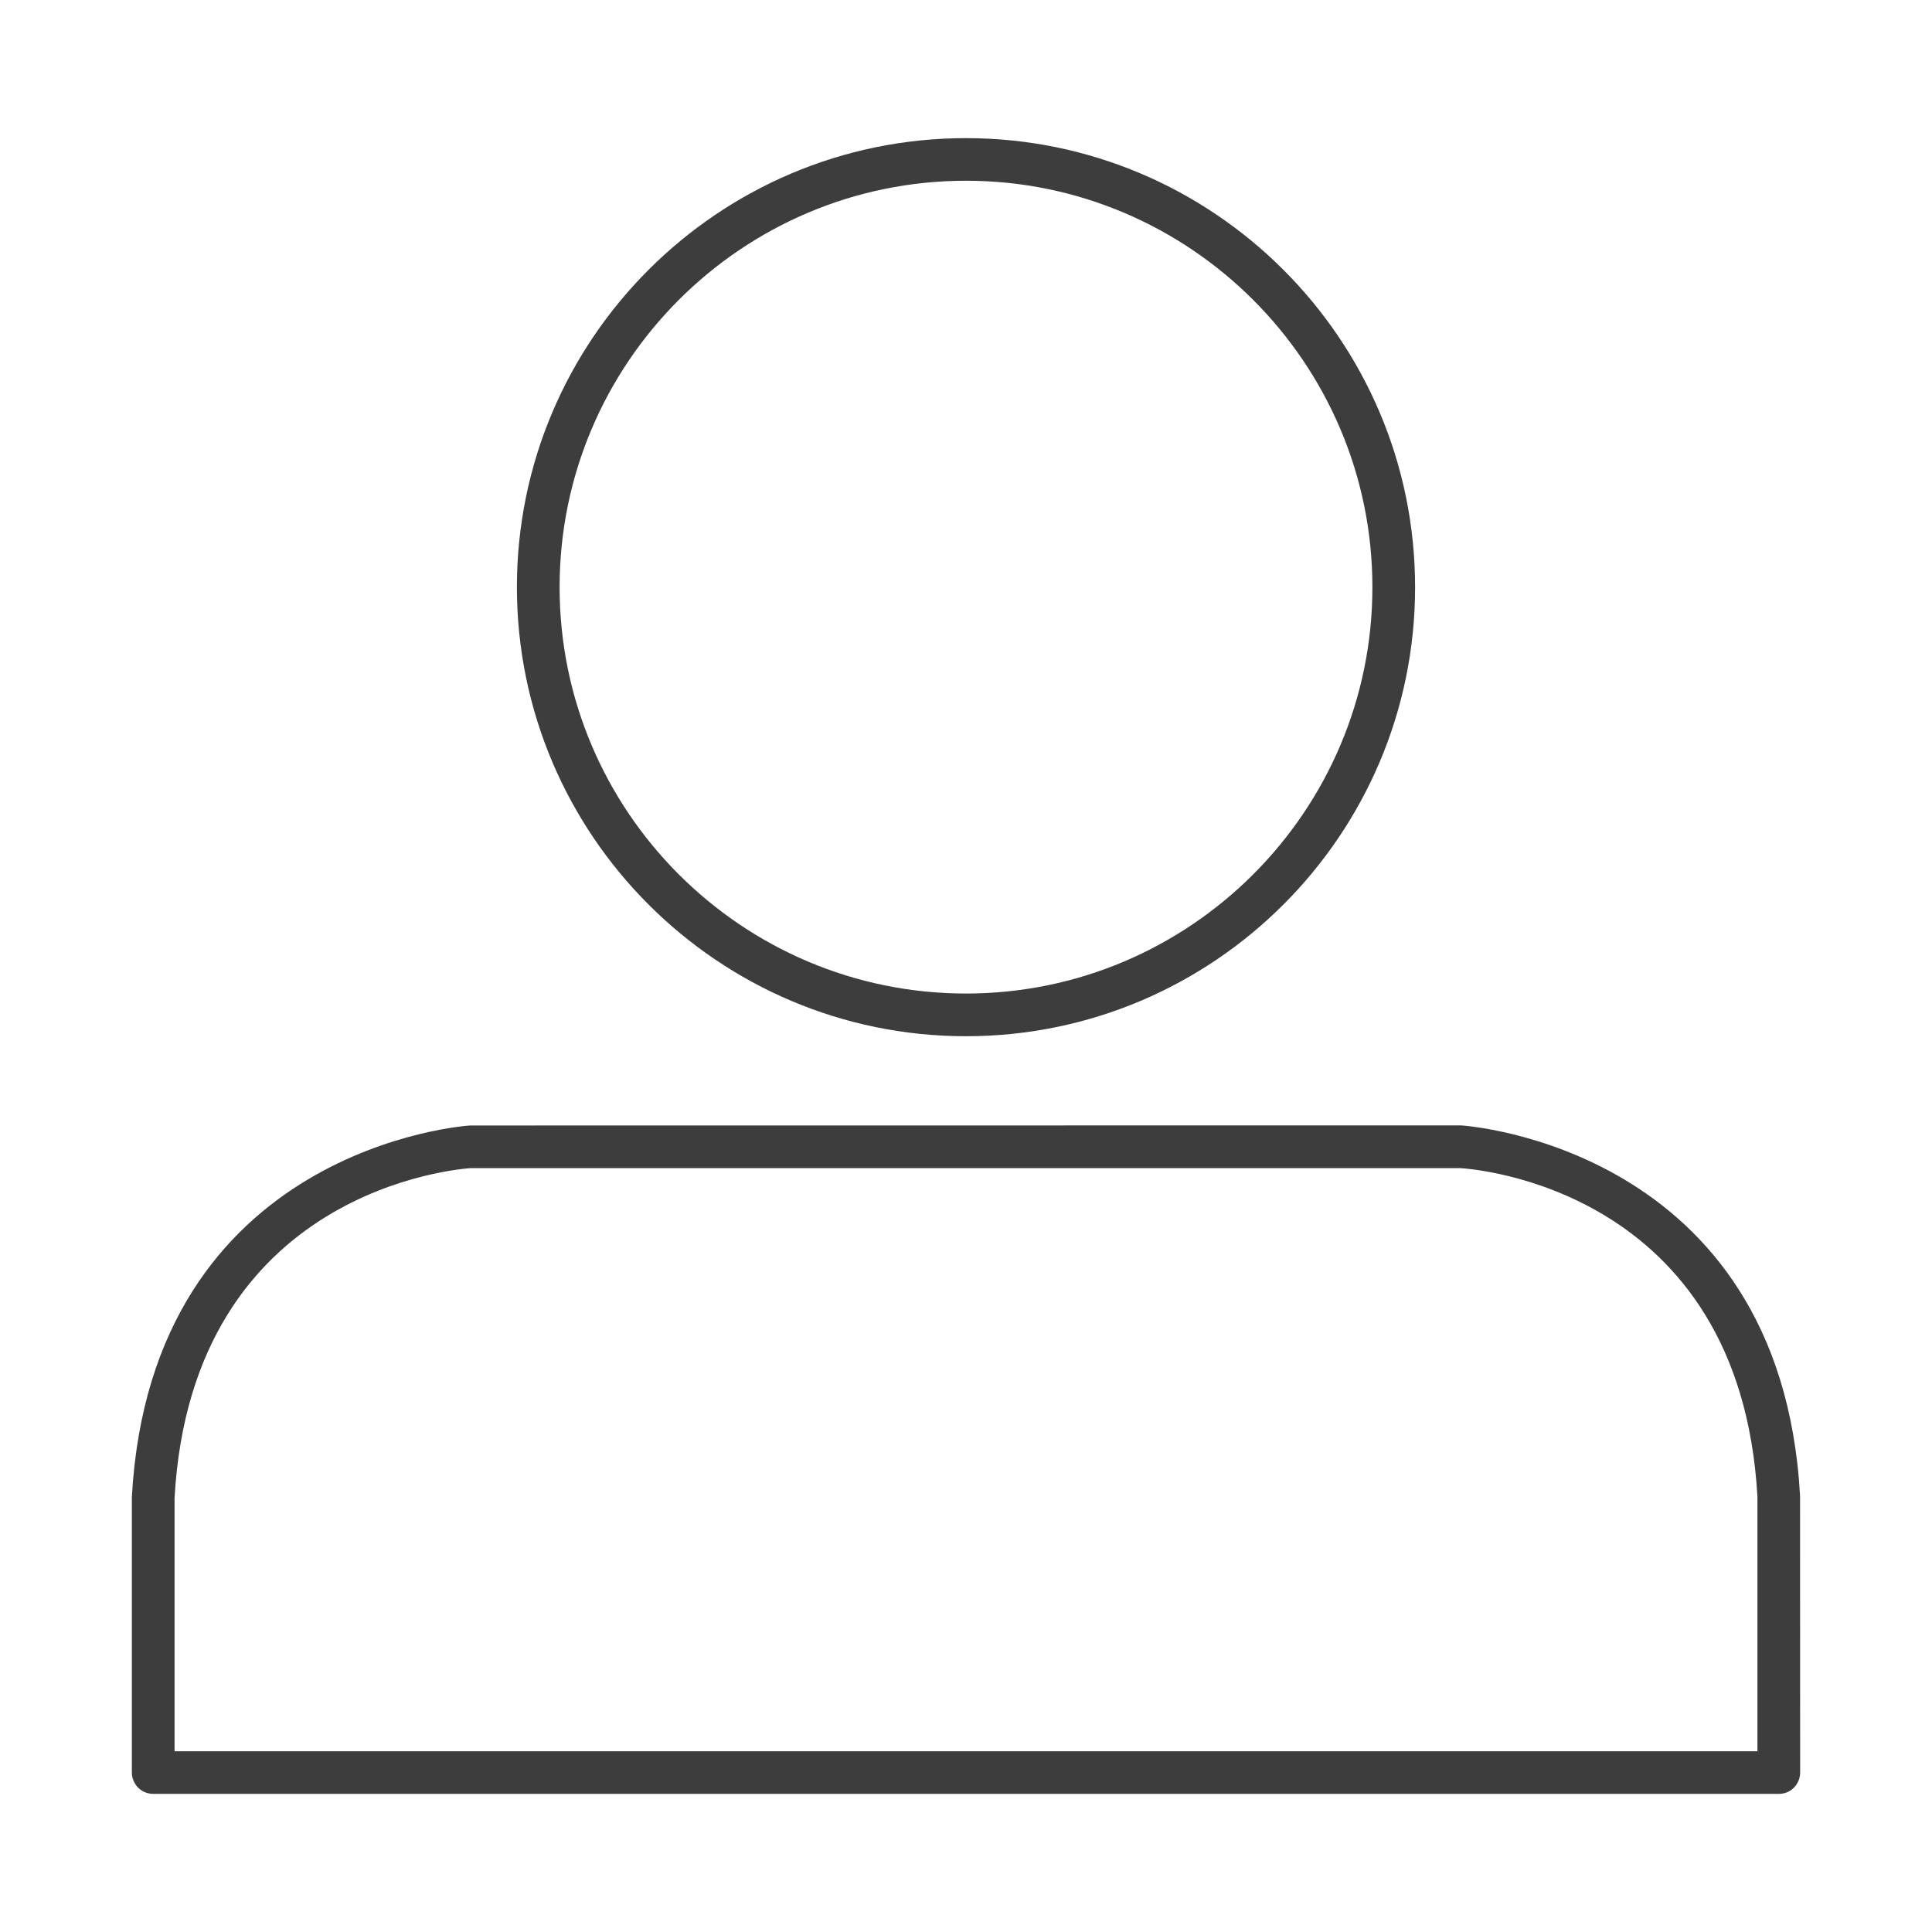
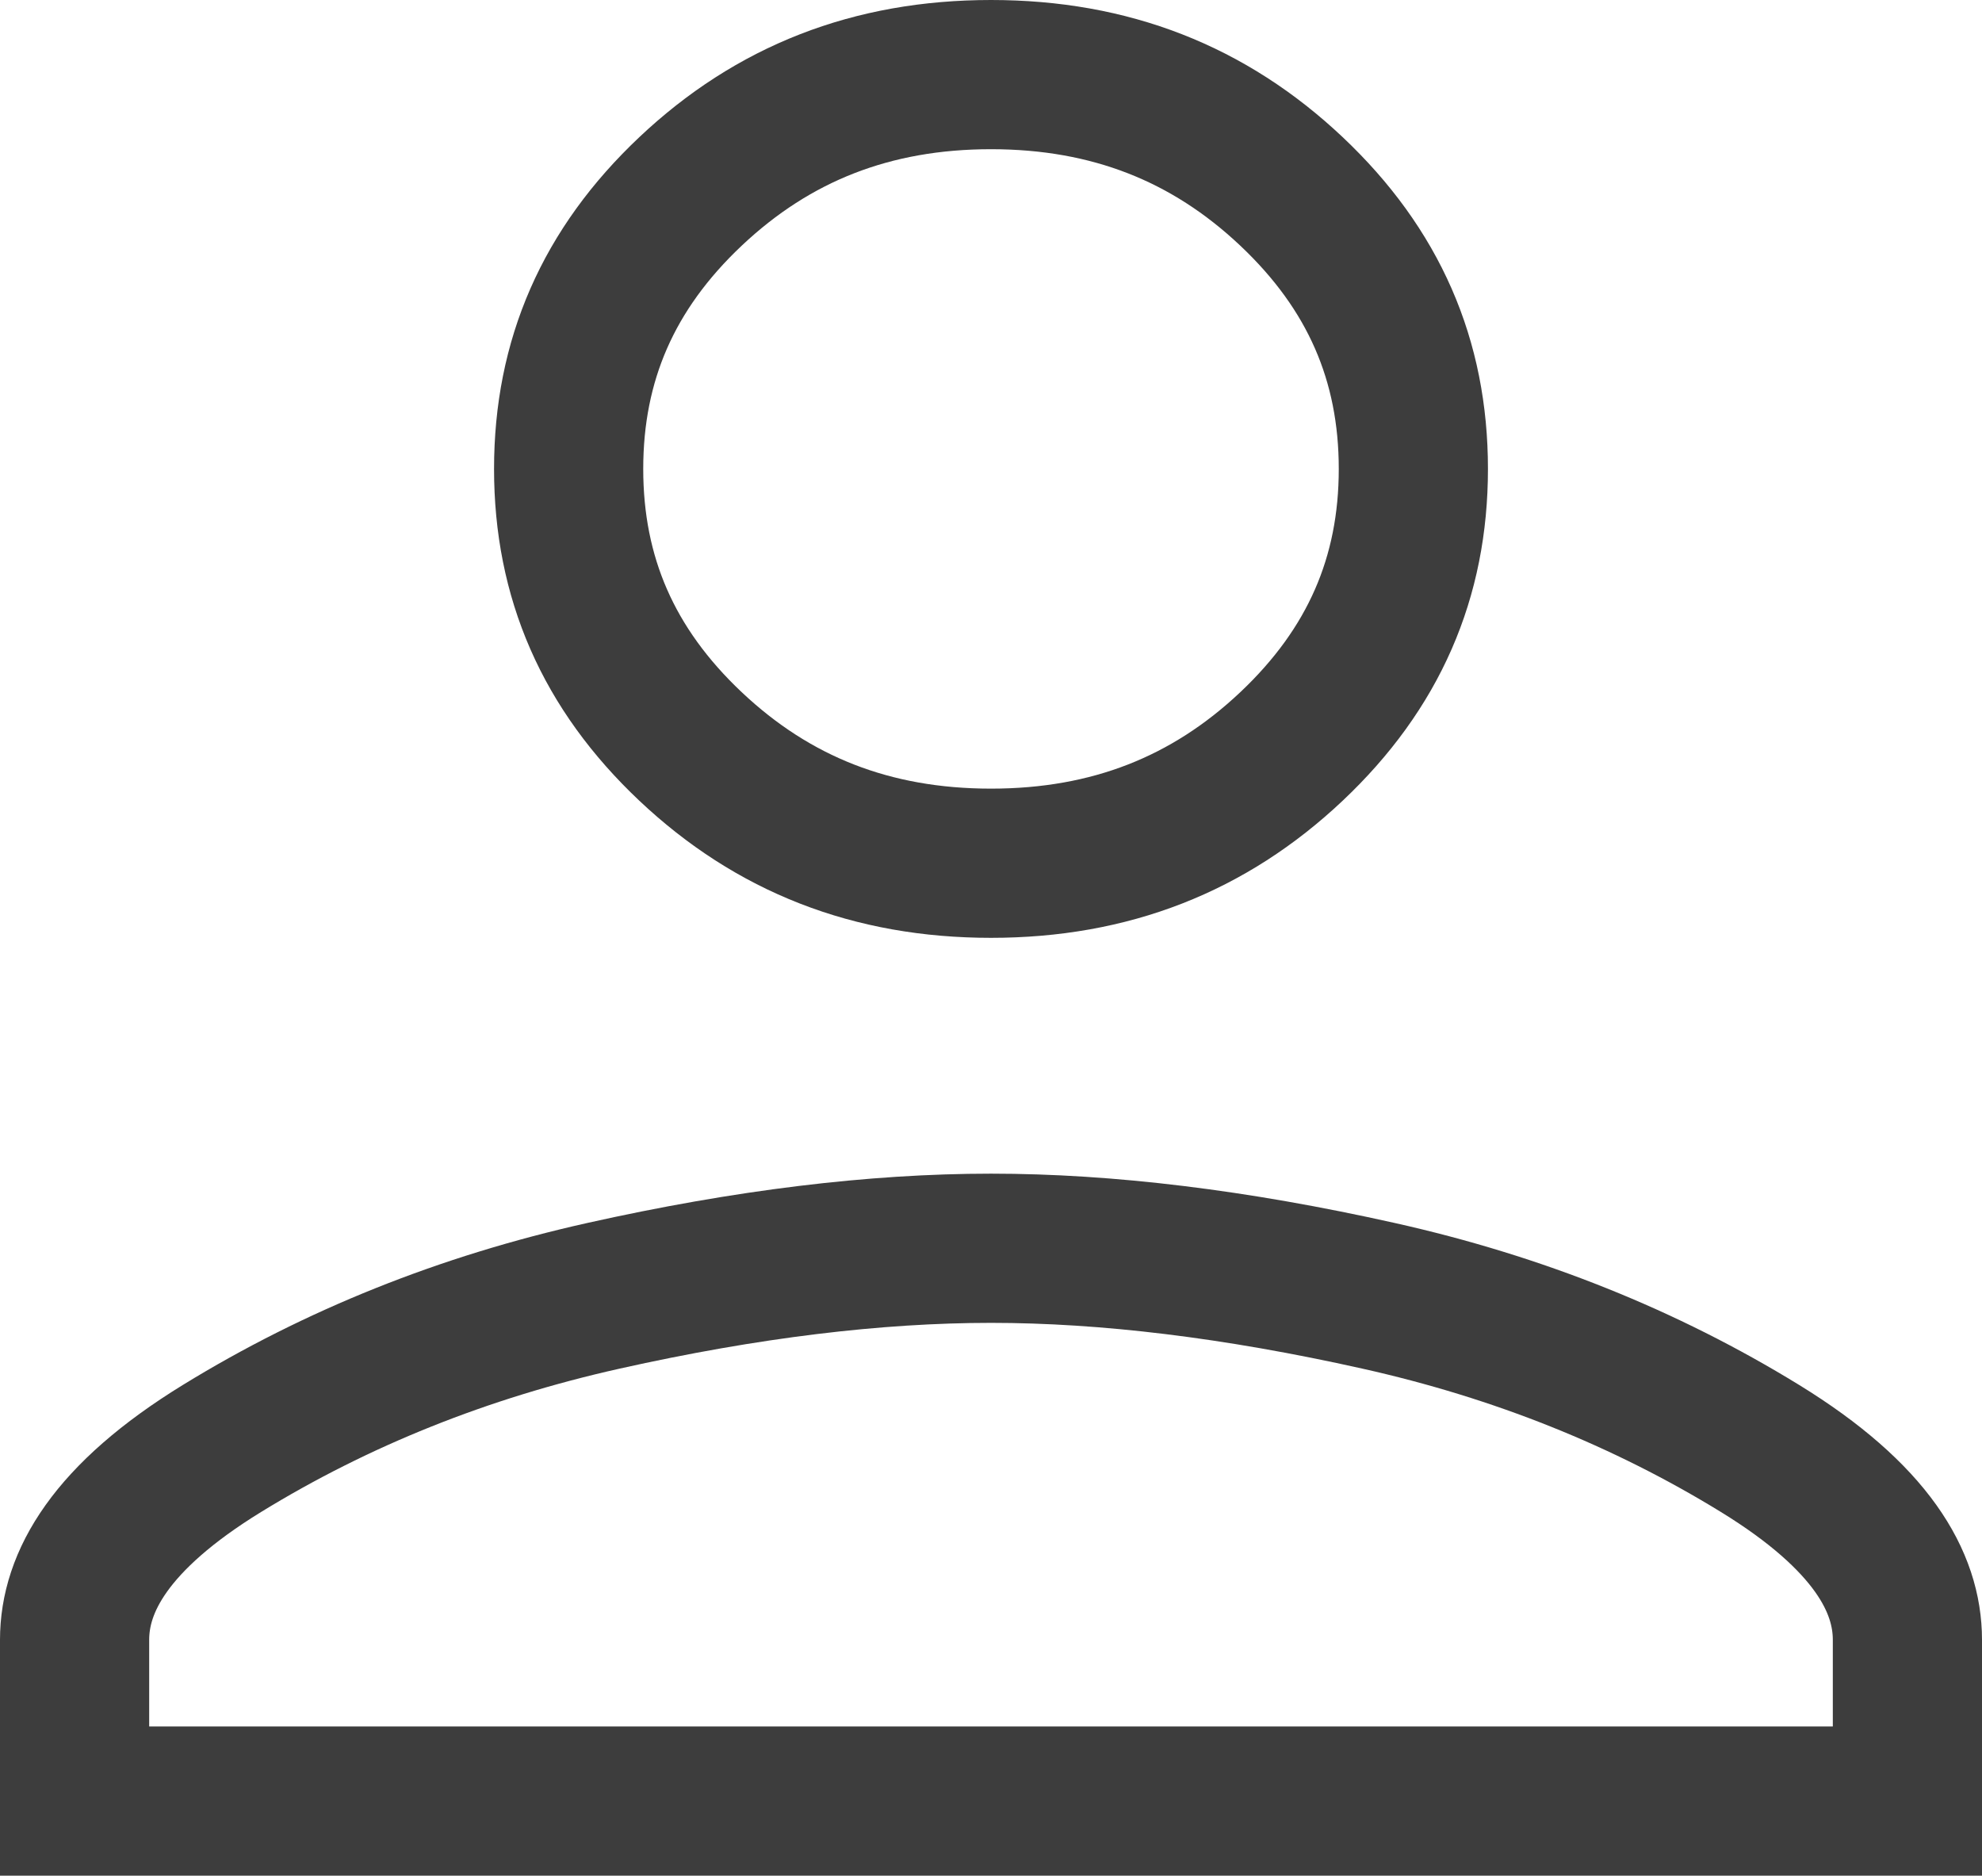
- <svg xmlns="http://www.w3.org/2000/svg" width="20" height="20" viewBox="0 0 20 20" fill="none">
-   <path d="M10 10.727C7.436 10.727 5.351 8.642 5.351 6.078C5.351 3.515 7.436 1.43 10 1.43C12.563 1.43 14.649 3.515 14.649 6.079C14.649 8.642 12.563 10.727 10 10.727V10.727ZM10 1.871C7.68 1.871 5.793 3.759 5.793 6.078C5.793 8.398 7.68 10.285 10 10.285C12.319 10.285 14.207 8.398 14.207 6.078C14.207 3.759 12.319 1.871 10 1.871V1.871Z" fill="#3D3D3D" />
-   <path d="M18.414 18.57H1.586C1.528 18.57 1.471 18.547 1.43 18.506C1.389 18.464 1.365 18.408 1.365 18.349V15.496C1.567 11.871 4.832 11.653 4.865 11.651L15.122 11.65C15.167 11.652 18.433 11.871 18.634 15.483L18.635 18.349C18.635 18.378 18.629 18.407 18.618 18.434C18.607 18.461 18.591 18.485 18.57 18.506C18.55 18.526 18.526 18.543 18.499 18.554C18.472 18.565 18.443 18.57 18.414 18.57V18.57ZM1.807 18.129H18.193V15.496C18.014 12.287 15.229 12.098 15.11 12.092L4.878 12.092C4.772 12.099 1.986 12.297 1.807 15.508V18.129V18.129Z" fill="#3D3D3D" />
+ <svg xmlns="http://www.w3.org/2000/svg" width="93" height="88" viewBox="0 0 93 88" fill="none">
+   <path d="M46.5 40.5C40.906 40.5 36.275 38.675 32.402 35.022C28.537 31.375 26.682 27.098 26.682 22C26.682 16.902 28.537 12.625 32.402 8.979C36.275 5.325 40.906 3.5 46.5 3.5C52.094 3.5 56.725 5.325 60.598 8.979C64.463 12.625 66.318 16.902 66.318 22C66.318 27.098 64.463 31.375 60.598 35.022C56.725 38.675 52.094 40.5 46.5 40.5ZM46.5 58.564C51.919 58.564 57.977 59.295 64.691 60.796C71.243 62.26 77.197 64.65 82.578 67.953C87.832 71.18 89.5 74.233 89.5 76.936V84.5H3.5V76.936C3.5 74.233 5.168 71.18 10.422 67.953C15.803 64.65 21.757 62.26 28.309 60.796C35.023 59.295 41.081 58.564 46.5 58.564Z" stroke="#3D3D3D" stroke-width="7" />
</svg>
